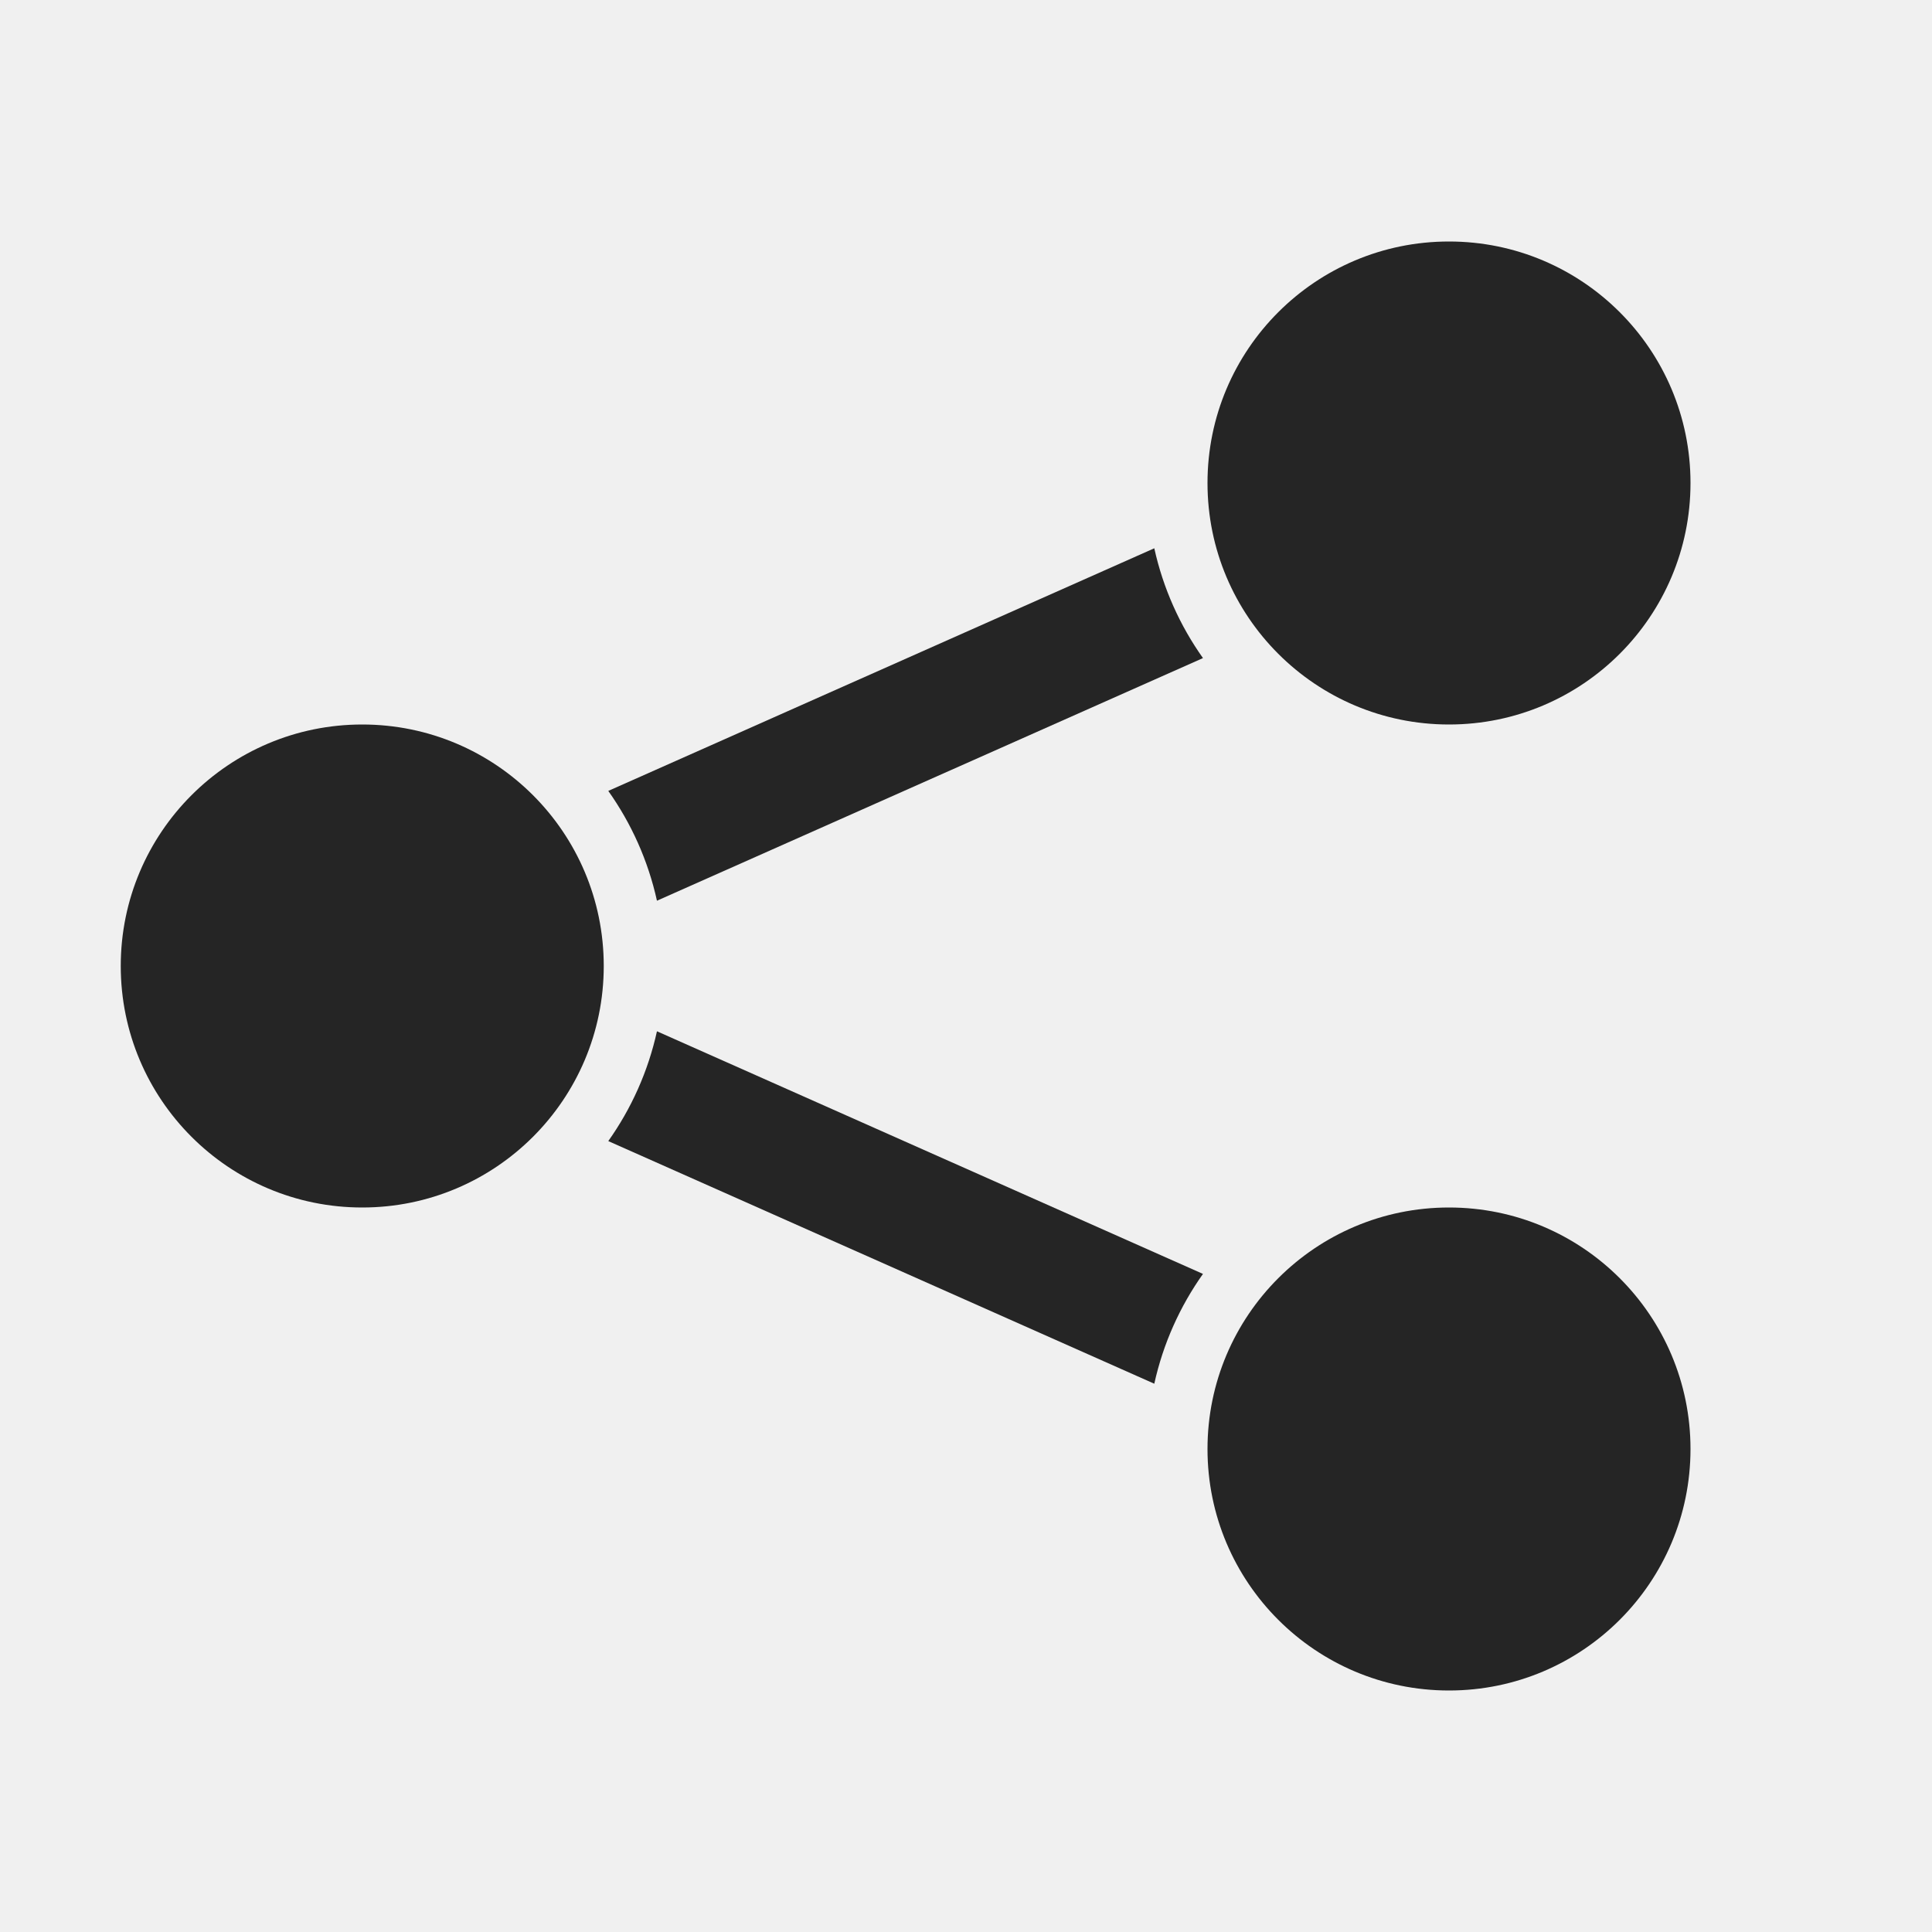
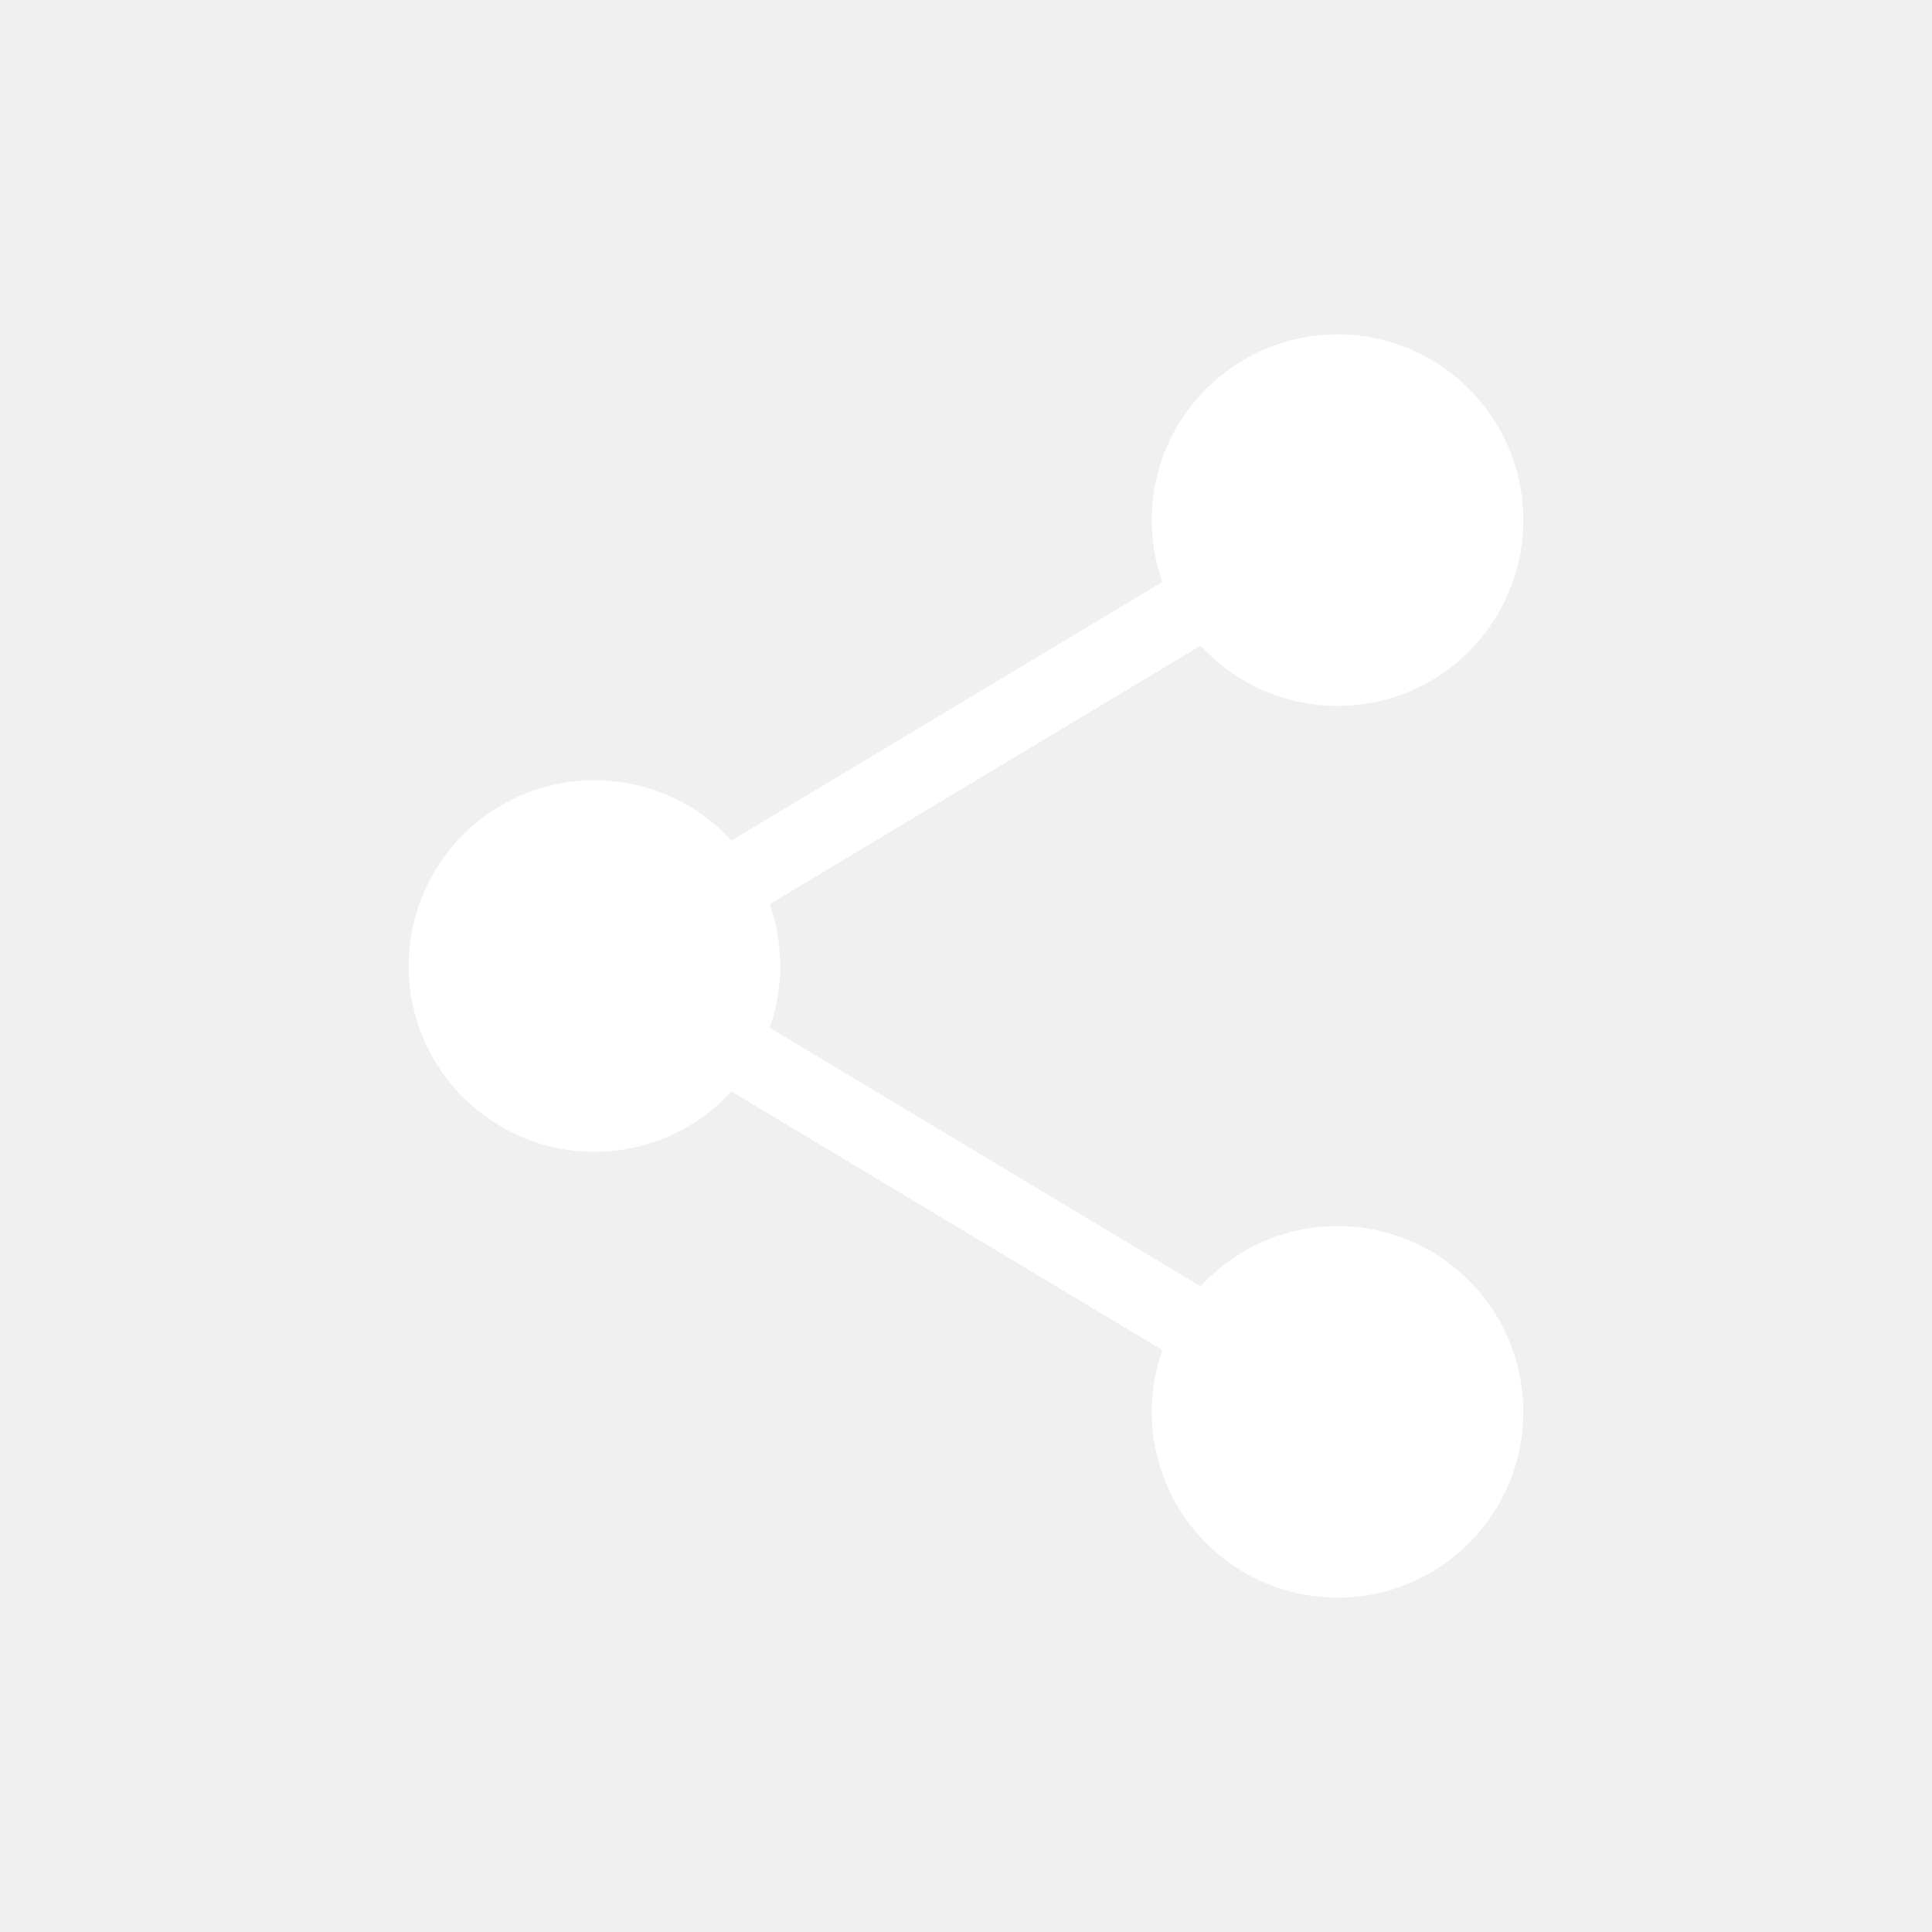
- <svg xmlns="http://www.w3.org/2000/svg" xml:space="preserve" width="1024px" height="1024px" shape-rendering="geometricPrecision" text-rendering="geometricPrecision" image-rendering="optimizeQuality" fill-rule="nonzero" clip-rule="evenodd" viewBox="0 0 10240 10240">
-   <path id="curve3" fill="#252525" d="M6118 7334l-2894 -1286c122,-172 211,-369 258,-582l2894 1286c-122,172 -211,369 -258,582zm-2894 -3142l2894 -1286c47,213 136,410 258,582l-2894 1286c-47,-213 -136,-410 -258,-582z" />
-   <path id="curve2" fill="#252525" d="M7680 6400c707,0 1280,573 1280,1280 0,707 -573,1280 -1280,1280 -707,0 -1280,-573 -1280,-1280 0,-707 573,-1280 1280,-1280z" />
-   <path id="curve1" fill="#252525" d="M7680 1280c707,0 1280,573 1280,1280 0,707 -573,1280 -1280,1280 -707,0 -1280,-573 -1280,-1280 0,-707 573,-1280 1280,-1280z" />
-   <path id="curve0" fill="#252525" d="M1920 3840c707,0 1280,573 1280,1280 0,707 -573,1280 -1280,1280 -707,0 -1280,-573 -1280,-1280 0,-707 573,-1280 1280,-1280z" />
+ <svg xmlns="http://www.w3.org/2000/svg" width="26" height="26" fill="#ffffff" stroke="#ffffff" viewBox="0 0 26 26">
+   <circle cx="8" cy="13" r="2.5" transform="" style="opacity: 1; fill: inherit; fill-opacity: 1; stroke: none; stroke-width: 2; stroke-linecap: butt; stroke-linejoin: miter; stroke-miterlimit: 4; stroke-dasharray: 4, 2; stroke-dashoffset: 0; stroke-opacity: 1;" />
+   <circle cx="18" cy="7" r="2.5" transform="" style="opacity: 1; fill: inherit; fill-opacity: 1; stroke: none; stroke-width: 2; stroke-linecap: butt; stroke-linejoin: miter; stroke-miterlimit: 4; stroke-dasharray: 4, 2; stroke-dashoffset: 0; stroke-opacity: 1;" />
+   <circle cx="18" cy="19" r="2.5" transform="" style="opacity: 1; fill: inherit; fill-opacity: 1; stroke: none; stroke-width: 2; stroke-linecap: butt; stroke-linejoin: miter; stroke-miterlimit: 4; stroke-dasharray: 4, 2; stroke-dashoffset: 0; stroke-opacity: 1;" />
+   <path d="M 18,7 8,13 18,19" transform="" style="fill: none; stroke: inherit; stroke-width: 1px; stroke-linecap: butt; stroke-linejoin: miter; stroke-opacity: 1;" />
</svg>
